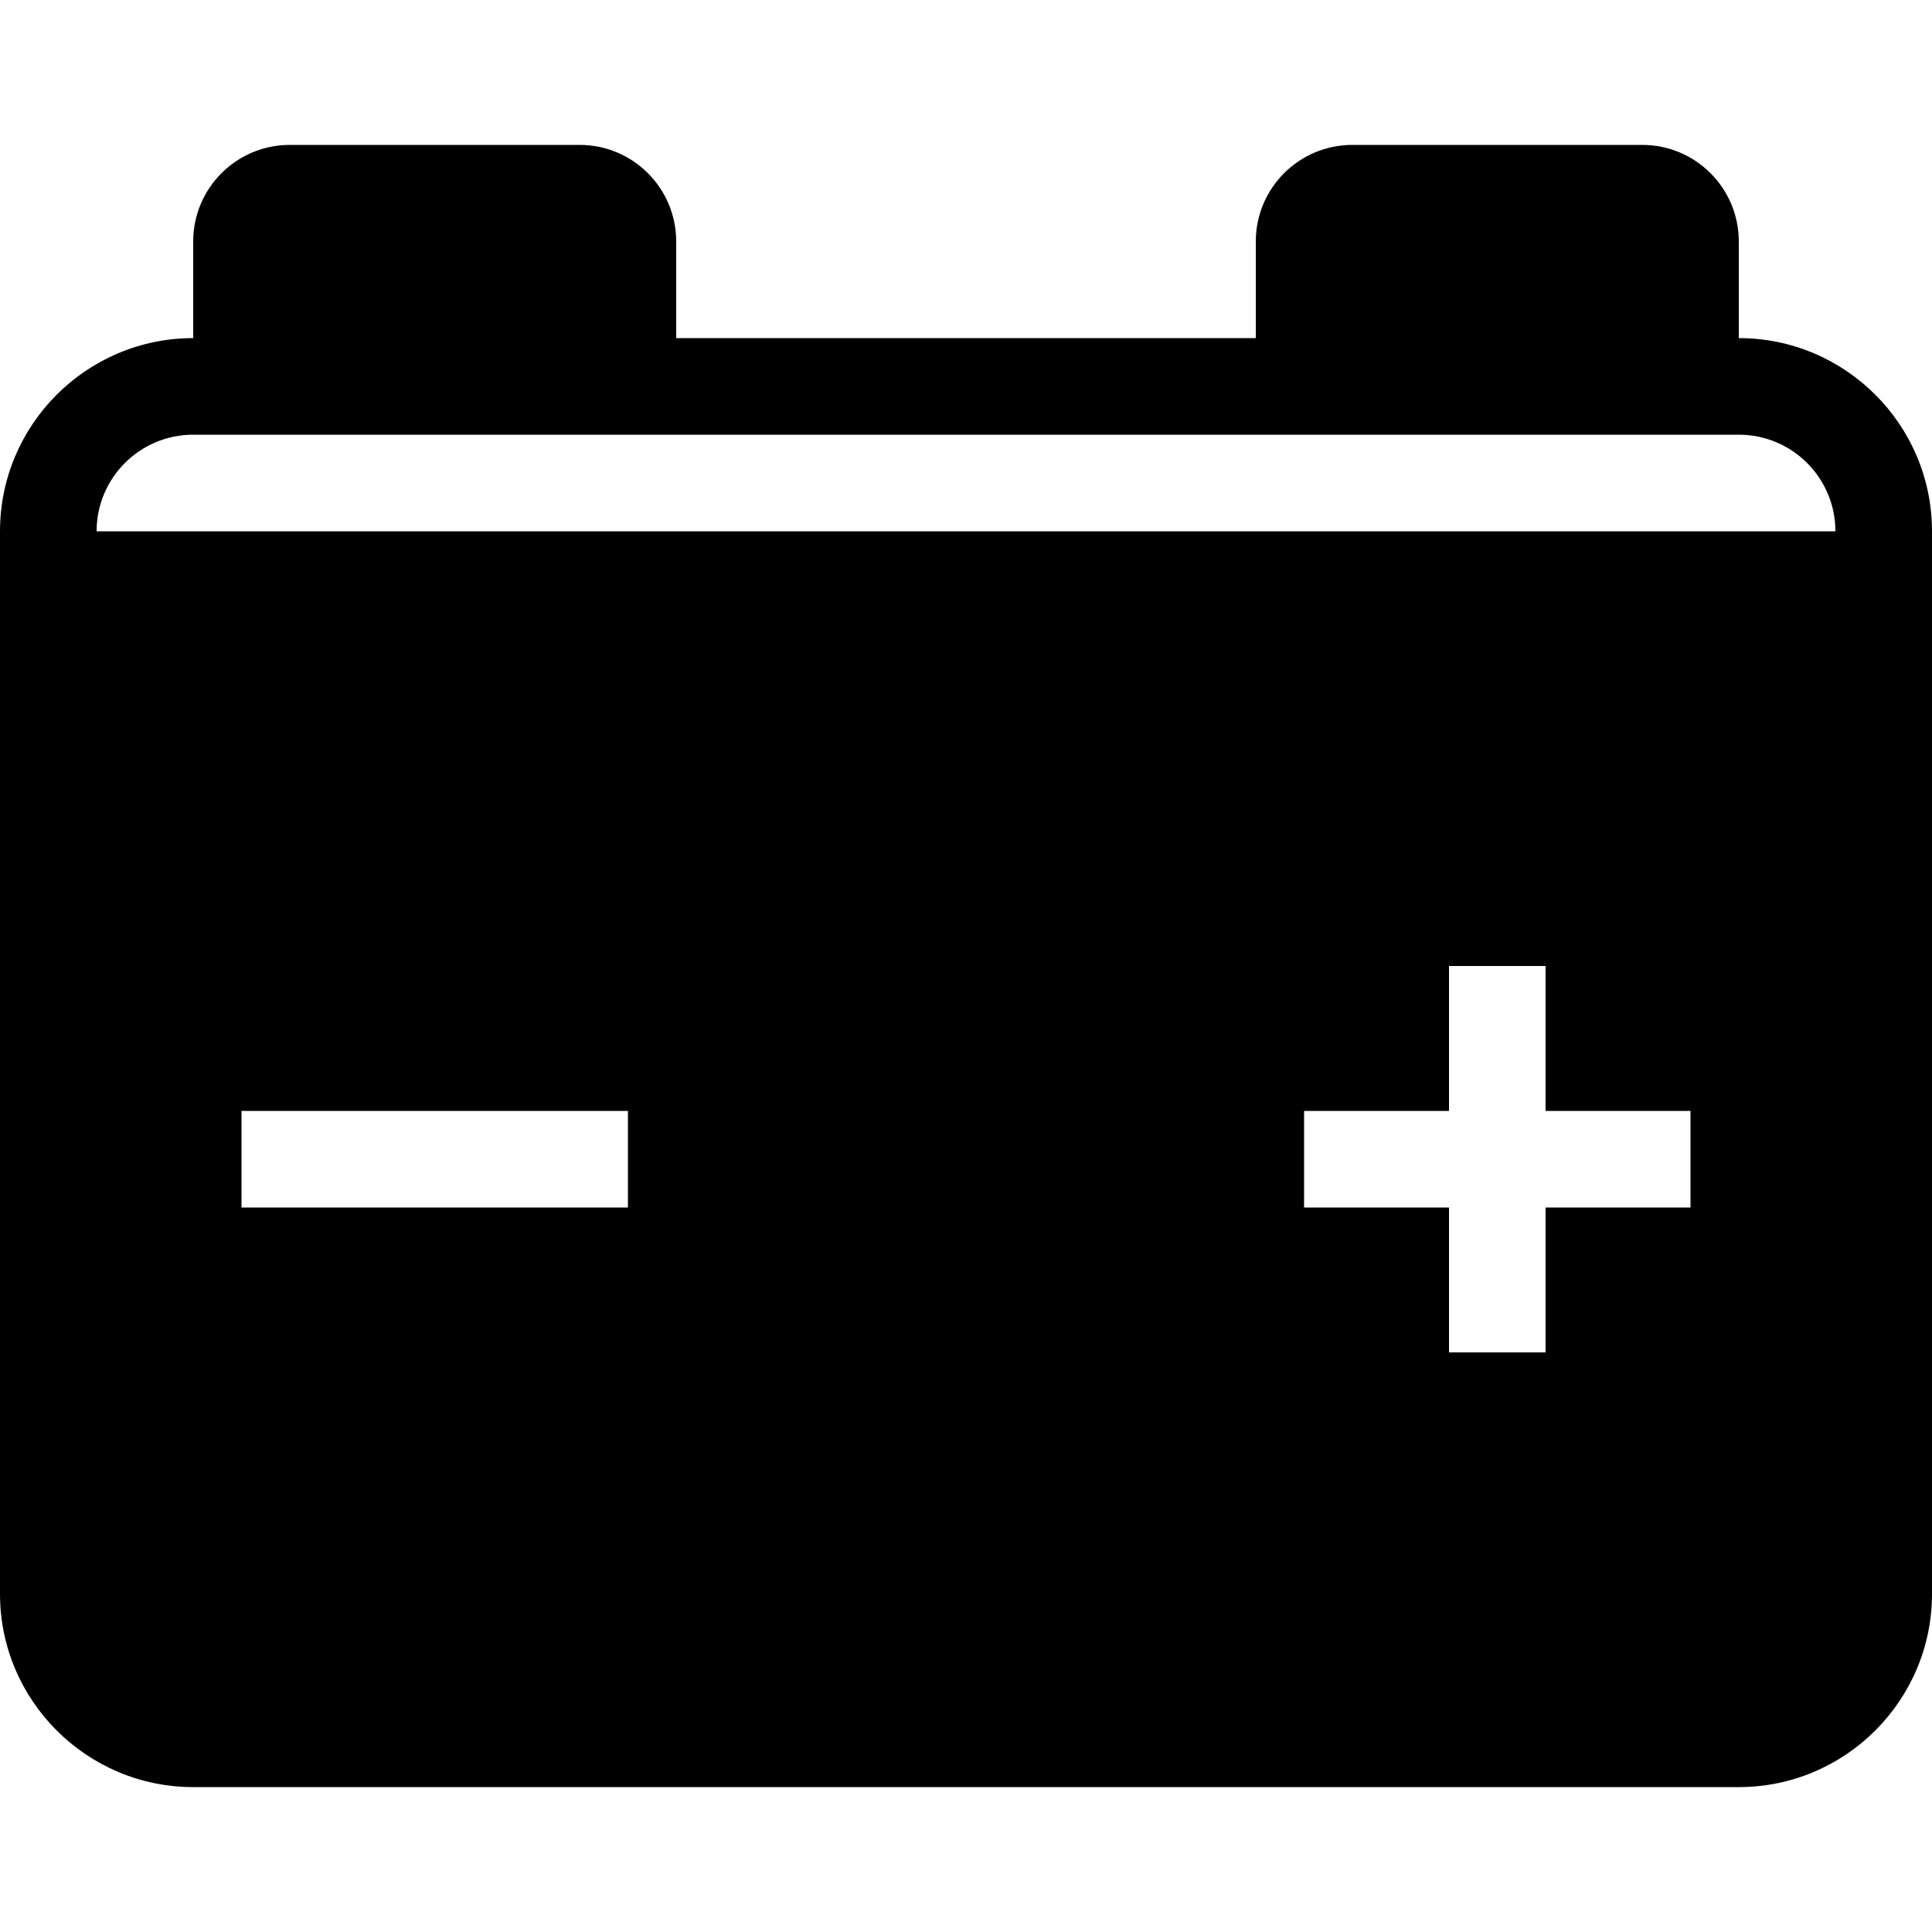
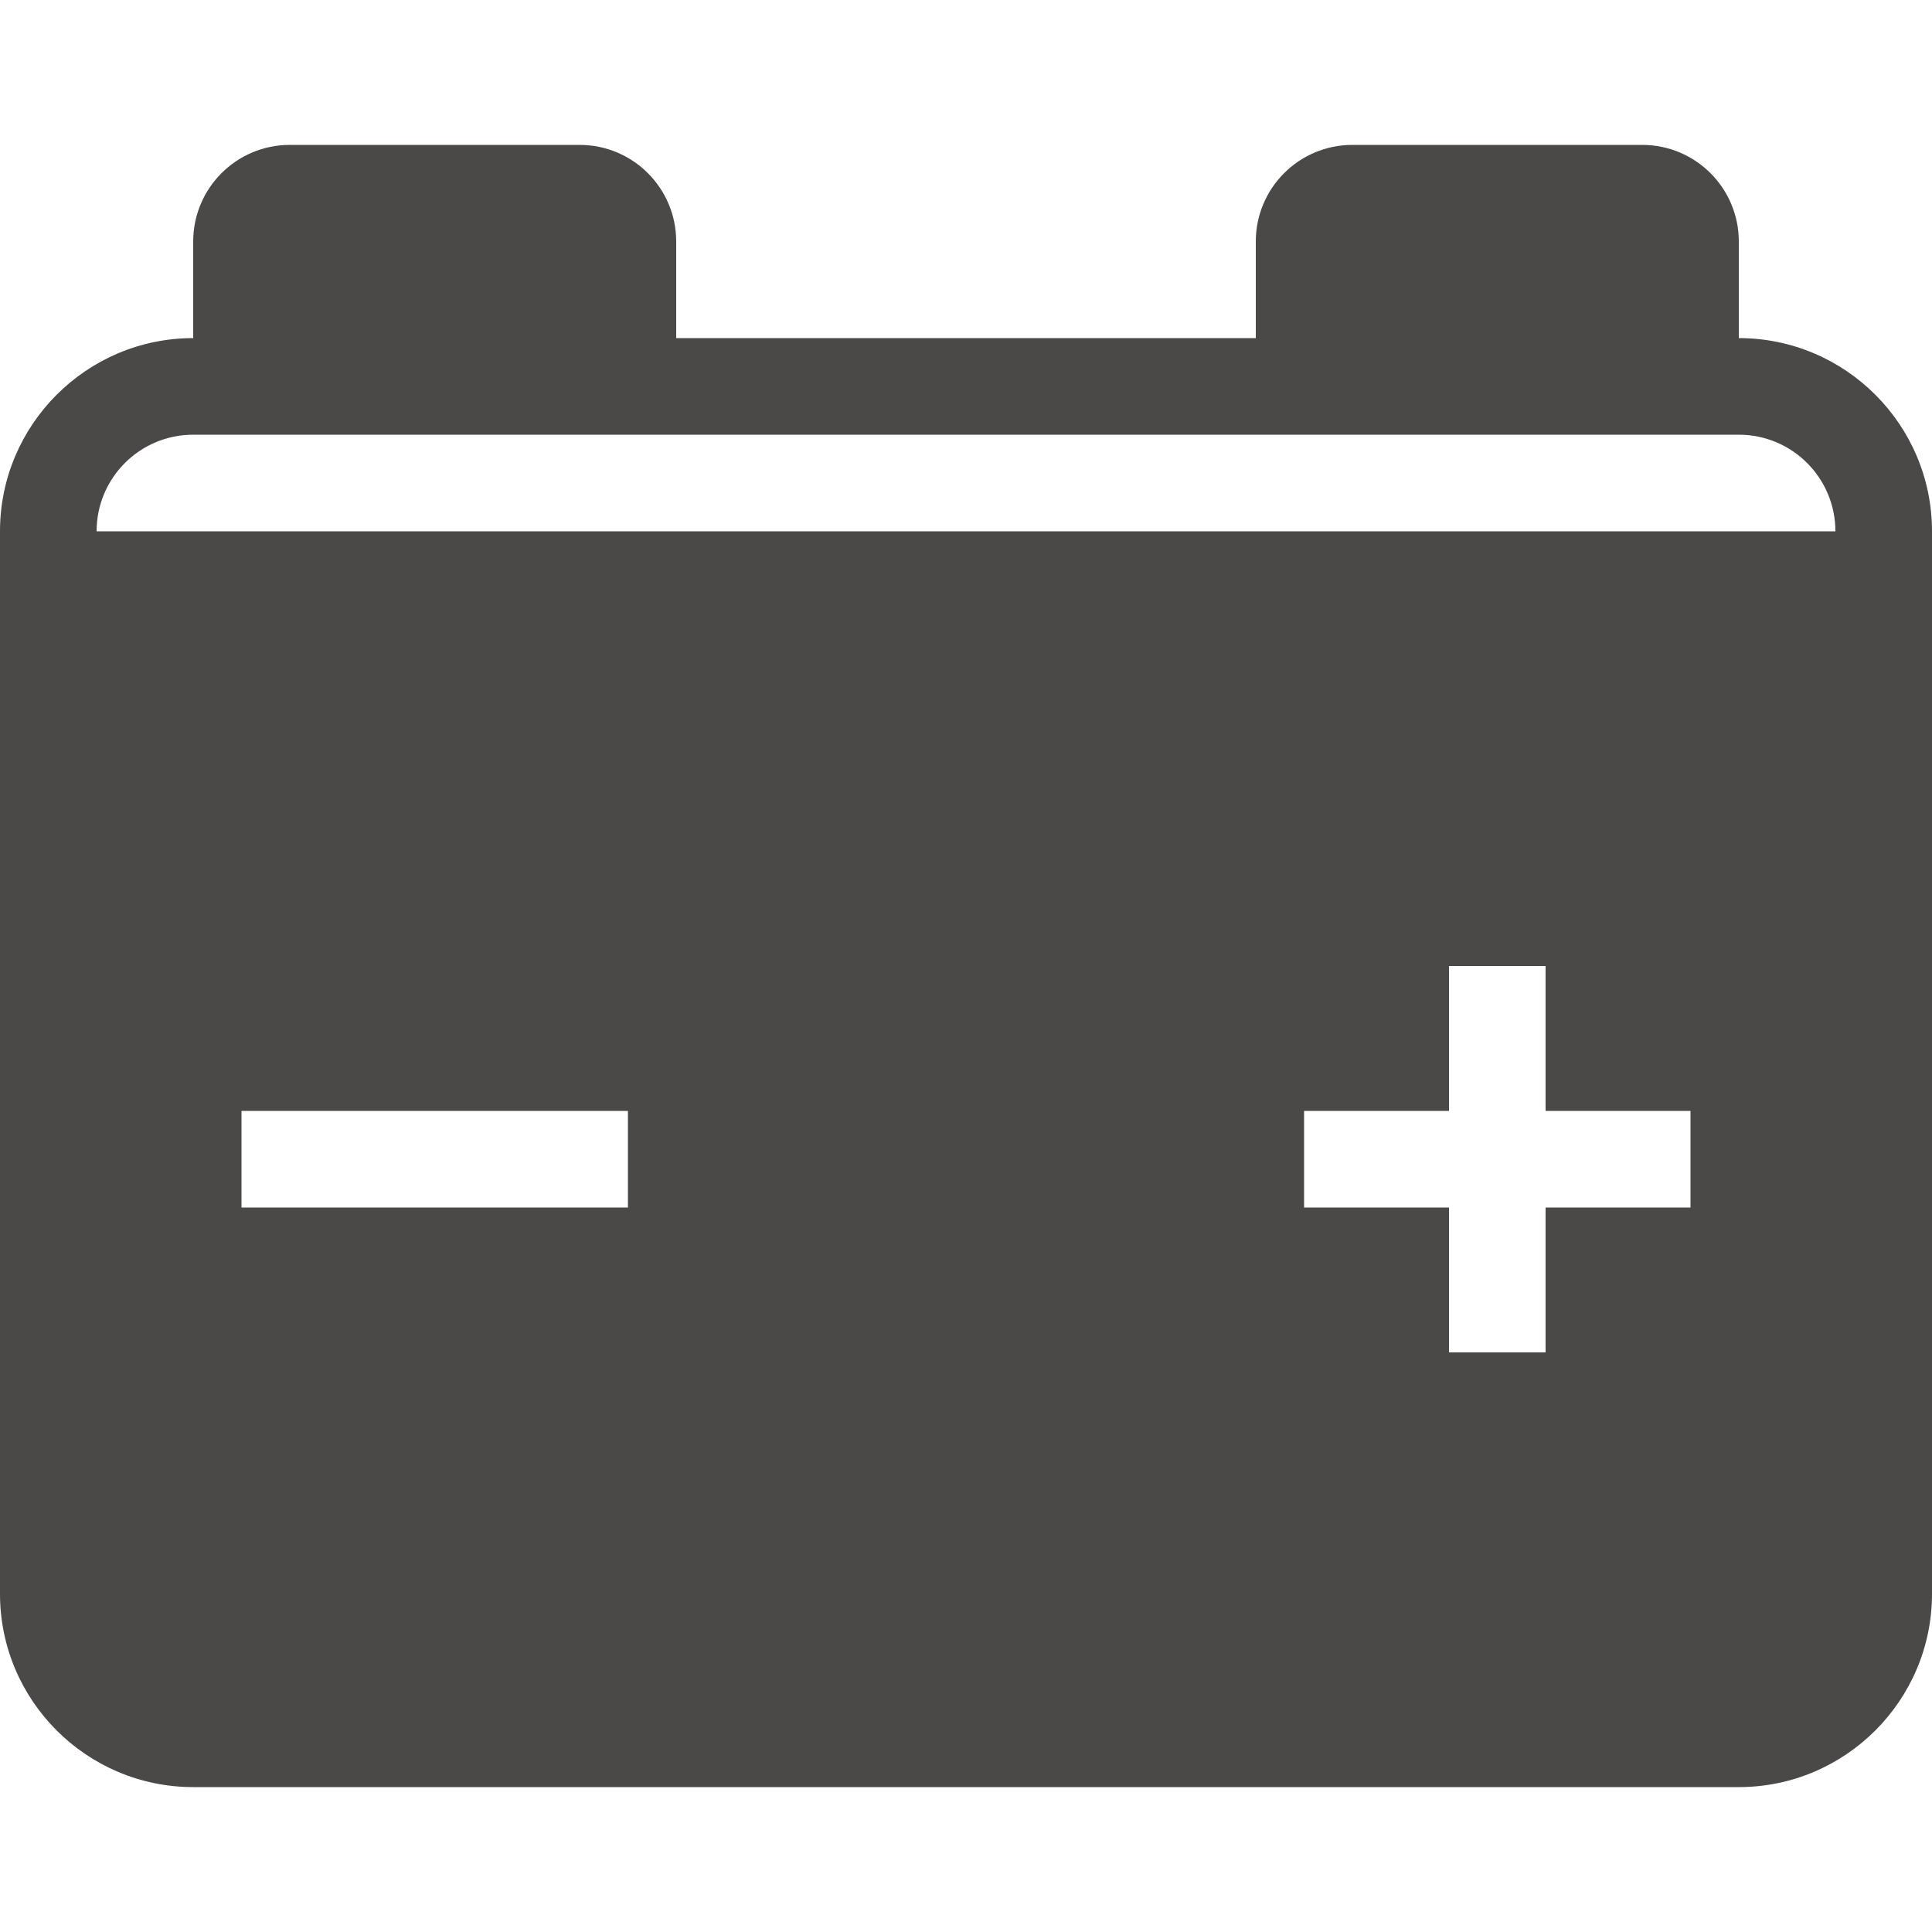
<svg xmlns="http://www.w3.org/2000/svg" xmlns:ns1="http://vectornator.io" height="100%" style="fill-rule:evenodd;clip-rule:evenodd;stroke-linecap:round;stroke-linejoin:round;" xml:space="preserve" width="100%" version="1.1" viewBox="0 0 512 512">
  <defs />
  <g id="Untitled" ns1:layerName="Untitled">
    <path d="M12.8+153.6L12.8+140.8C12.8+119.629+30.029+102.4+51.2+102.4L460.8+102.4C481.971+102.4+499.2+119.629+499.2+140.8L499.2+153.6L12.8+153.6Z" opacity="1" fill="none" />
-     <path d="M12.812+153.594L12.812+422.406C12.812+443.577+30.017+460.812+51.188+460.812L460.812+460.812C481.984+460.813+499.188+443.577+499.188+422.406L499.188+153.594L12.812+153.594ZM384+256L409.594+256L409.594+294.406L448+294.406L448+320L409.594+320L409.594+358.406L384+358.406L384+320L345.594+320L345.594+294.406L384+294.406L384+256ZM64+294.406L166.406+294.406L166.406+320L64+320L64+294.406Z" opacity="1" fill="#000000" />
-     <path d="M64+51.2L166.4+51.2L166.4+51.2L166.4+102.4L166.4+102.4L64+102.4L64+102.4L64+51.2L64+51.2Z" opacity="1" fill="#000000" />
-     <path d="M345.6+51.2L448+51.2L448+51.2L448+102.4L448+102.4L345.6+102.4L345.6+102.4L345.6+51.2L345.6+51.2Z" opacity="1" fill="#000000" />
+     <path d="M12.812+153.594L12.812+422.406C12.812+443.577+30.017+460.812+51.188+460.812L460.812+460.812C481.984+460.813+499.188+443.577+499.188+422.406L499.188+153.594L12.812+153.594ZM384+256L409.594+256L409.594+294.406L448+294.406L448+320L409.594+320L409.594+358.406L384+358.406L384+320L345.594+320L345.594+294.406L384+294.406L384+256ZM64+294.406L166.406+294.406L166.406+320L64+320L64+294.406Z" opacity="1" fill="#4b4848" />
+     <path d="M64+51.2L166.4+51.2L166.4+51.2L166.4+102.4L166.4+102.4L64+102.4L64+102.4L64+51.2L64+51.2Z" opacity="1" fill="#4b4848" />
+     <path d="M345.6+51.2L448+51.2L448+51.2L448+102.4L448+102.4L345.6+102.4L345.6+102.4L345.6+51.2L345.6+51.2Z" opacity="1" fill="#4b4848" />
  </g>
  <g id="Layer 1" ns1:layerName="Layer 1">
    <g opacity="1">
-       <path d="M460.8+89.6L460.8+64C460.8+49.86+449.34+38.4+435.2+38.4L358.4+38.4C344.26+38.4+332.8+49.86+332.8+64L332.8+89.6L179.2+89.6L179.2+64C179.2+49.86+167.74+38.4+153.6+38.4L76.8+38.4C62.66+38.4+51.2+49.86+51.2+64L51.2+89.6C22.972+89.6+0+112.563+0+140.8L0+422.4C0+450.628+22.972+473.6+51.2+473.6L460.8+473.6C489.028+473.6+512+450.628+512+422.4L512+140.8C512+112.563+489.028+89.6+460.8+89.6ZM358.4+64L435.2+64L435.2+89.6L358.4+89.6L358.4+64ZM76.8+64L153.6+64L153.6+89.6L76.8+89.6L76.8+64ZM486.4+422.4C486.4+436.54+474.94+448+460.8+448L51.2+448C37.06+448+25.6+436.54+25.6+422.4L25.6+166.4L486.4+166.4C486.4+166.4+486.4+422.4+486.4+422.4ZM25.6+140.8C25.6+126.66+37.06+115.2+51.2+115.2L460.8+115.2C474.94+115.2+486.4+126.66+486.4+140.8L25.6+140.8Z" opacity="1" fill="#000000" />
+       <path d="M460.8+89.6L460.8+64C460.8+49.86+449.34+38.4+435.2+38.4L358.4+38.4C344.26+38.4+332.8+49.86+332.8+64L332.8+89.6L179.2+89.6L179.2+64C179.2+49.86+167.74+38.4+153.6+38.4L76.8+38.4C62.66+38.4+51.2+49.86+51.2+64L51.2+89.6C22.972+89.6+0+112.563+0+140.8L0+422.4C0+450.628+22.972+473.6+51.2+473.6L460.8+473.6C489.028+473.6+512+450.628+512+422.4L512+140.8C512+112.563+489.028+89.6+460.8+89.6ZM358.4+64L435.2+64L435.2+89.6L358.4+89.6L358.4+64ZM76.8+64L153.6+64L153.6+89.6L76.8+89.6L76.8+64ZM486.4+422.4C486.4+436.54+474.94+448+460.8+448L51.2+448C37.06+448+25.6+436.54+25.6+422.4L25.6+166.4L486.4+166.4C486.4+166.4+486.4+422.4+486.4+422.4ZM25.6+140.8C25.6+126.66+37.06+115.2+51.2+115.2L460.8+115.2C474.94+115.2+486.4+126.66+486.4+140.8L25.6+140.8Z" opacity="1" fill="#4b4848" />
    </g>
  </g>
</svg>
